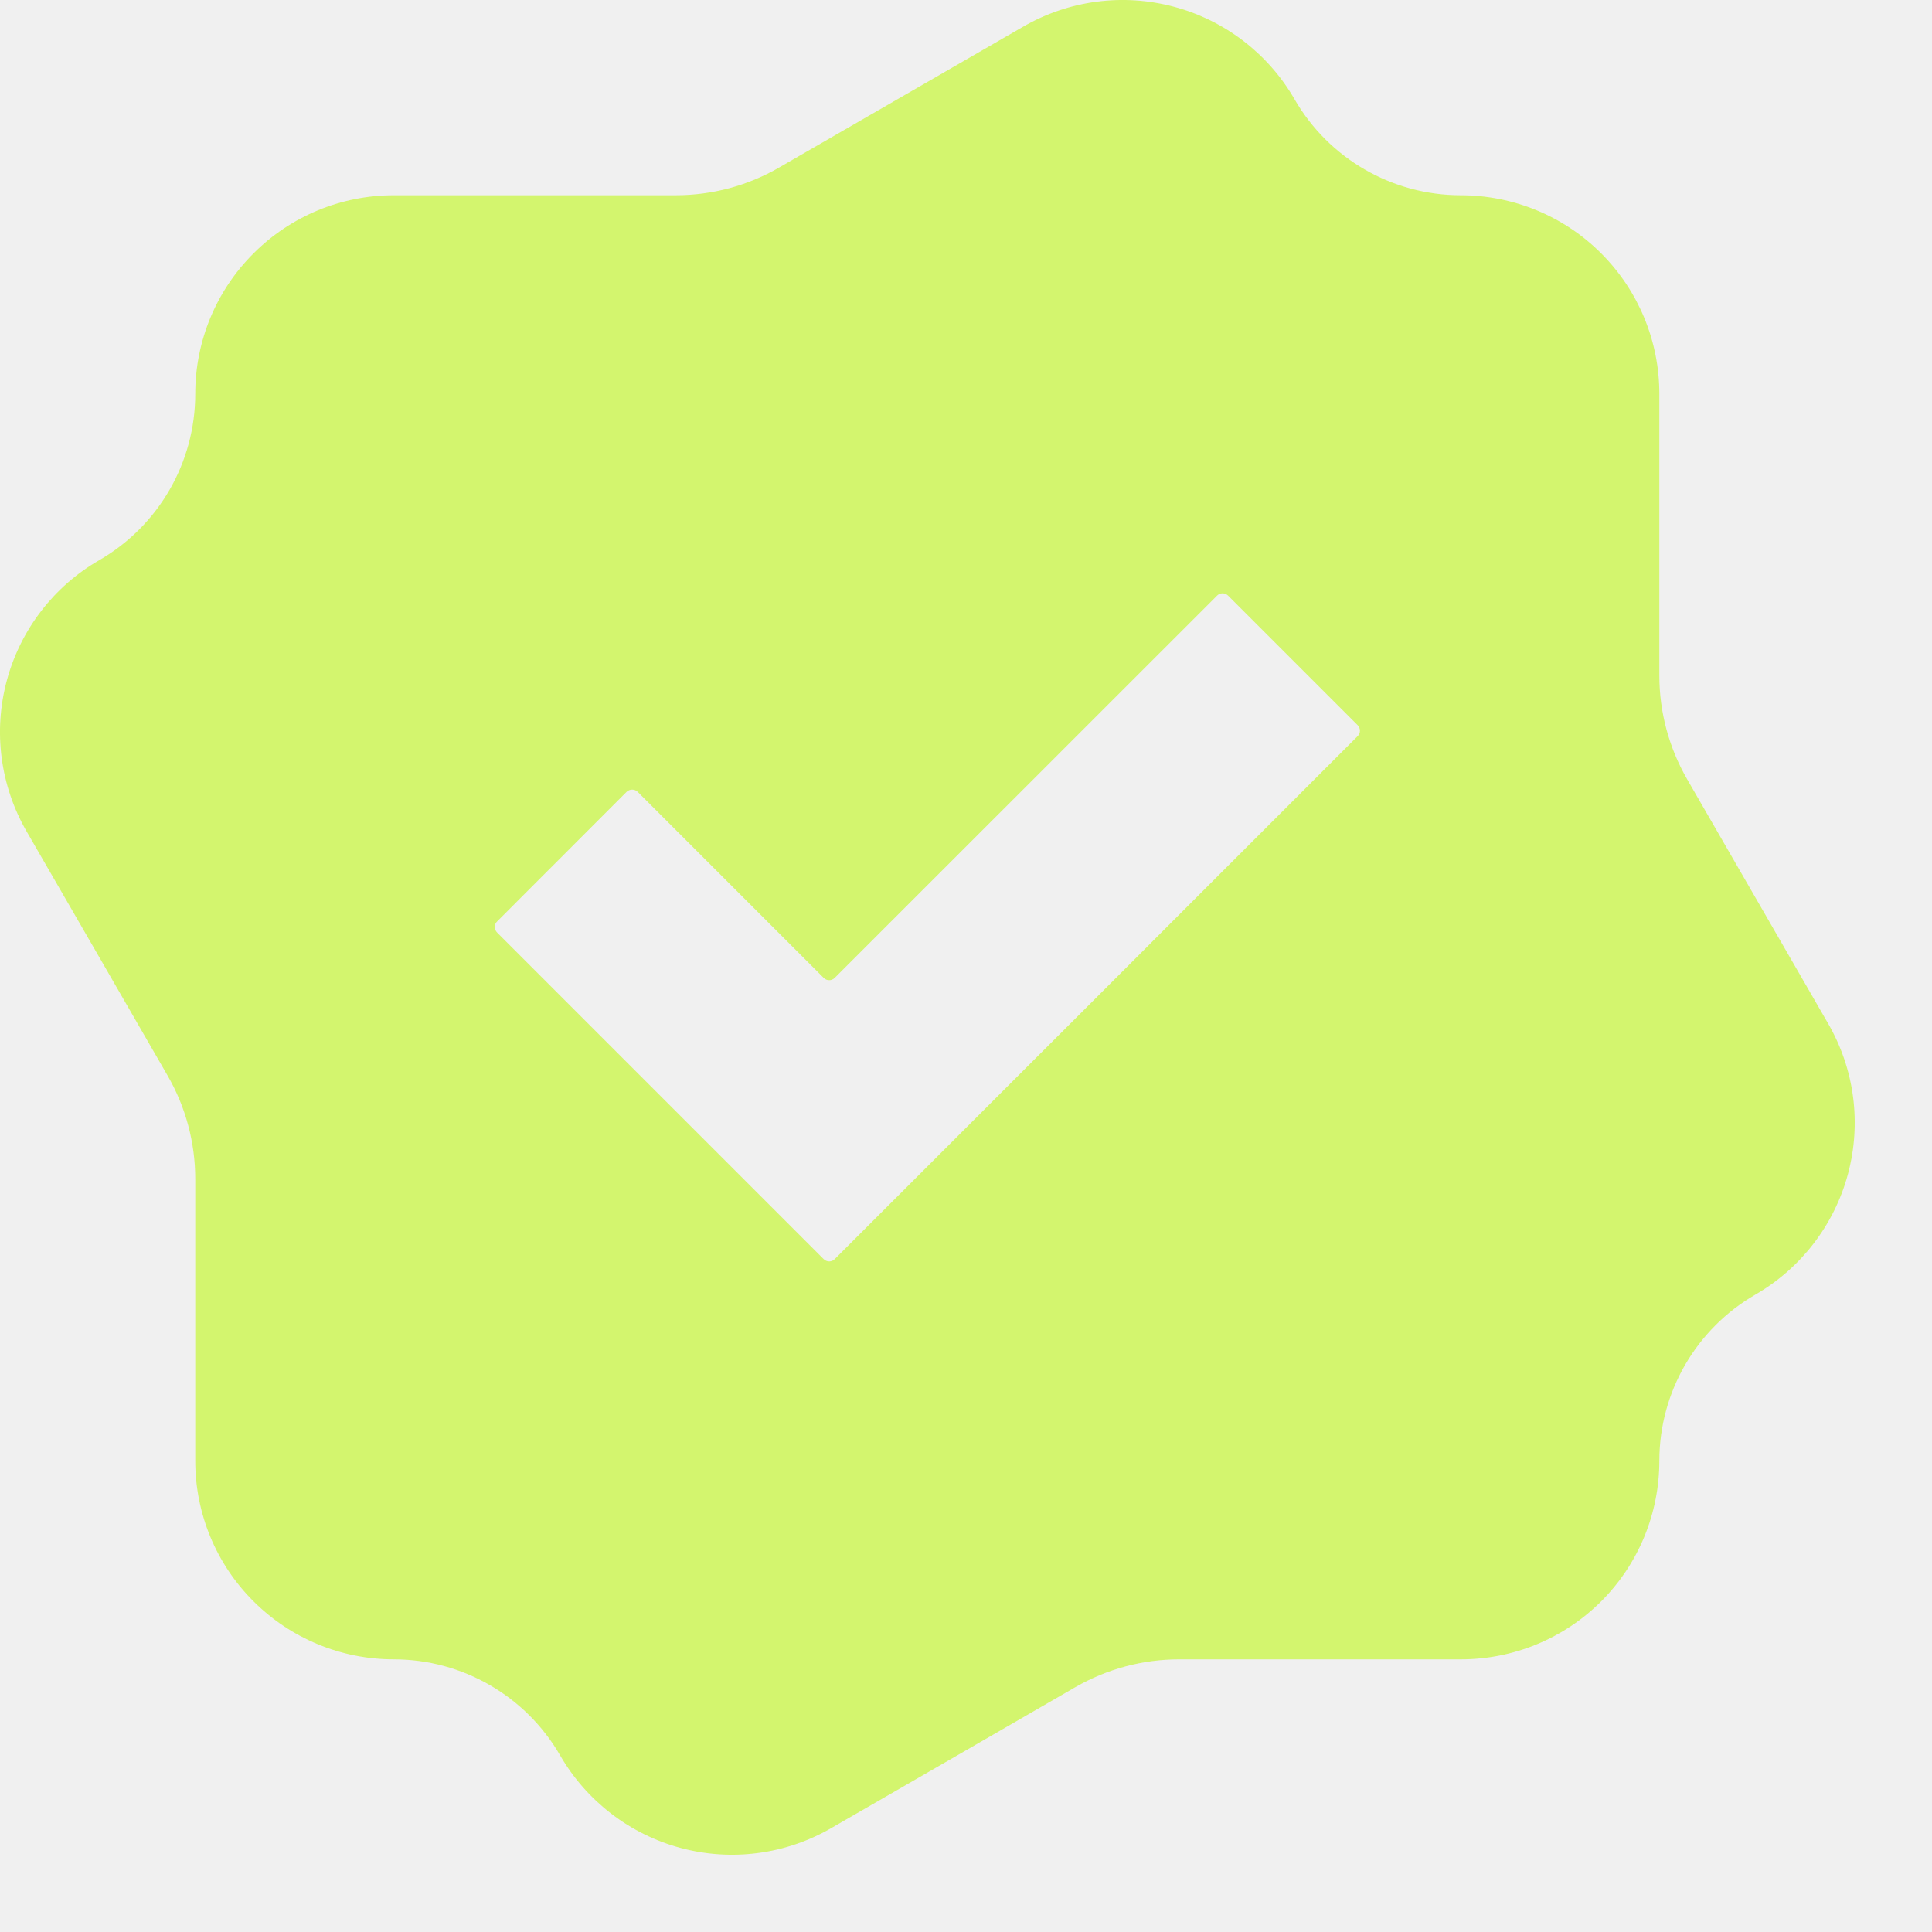
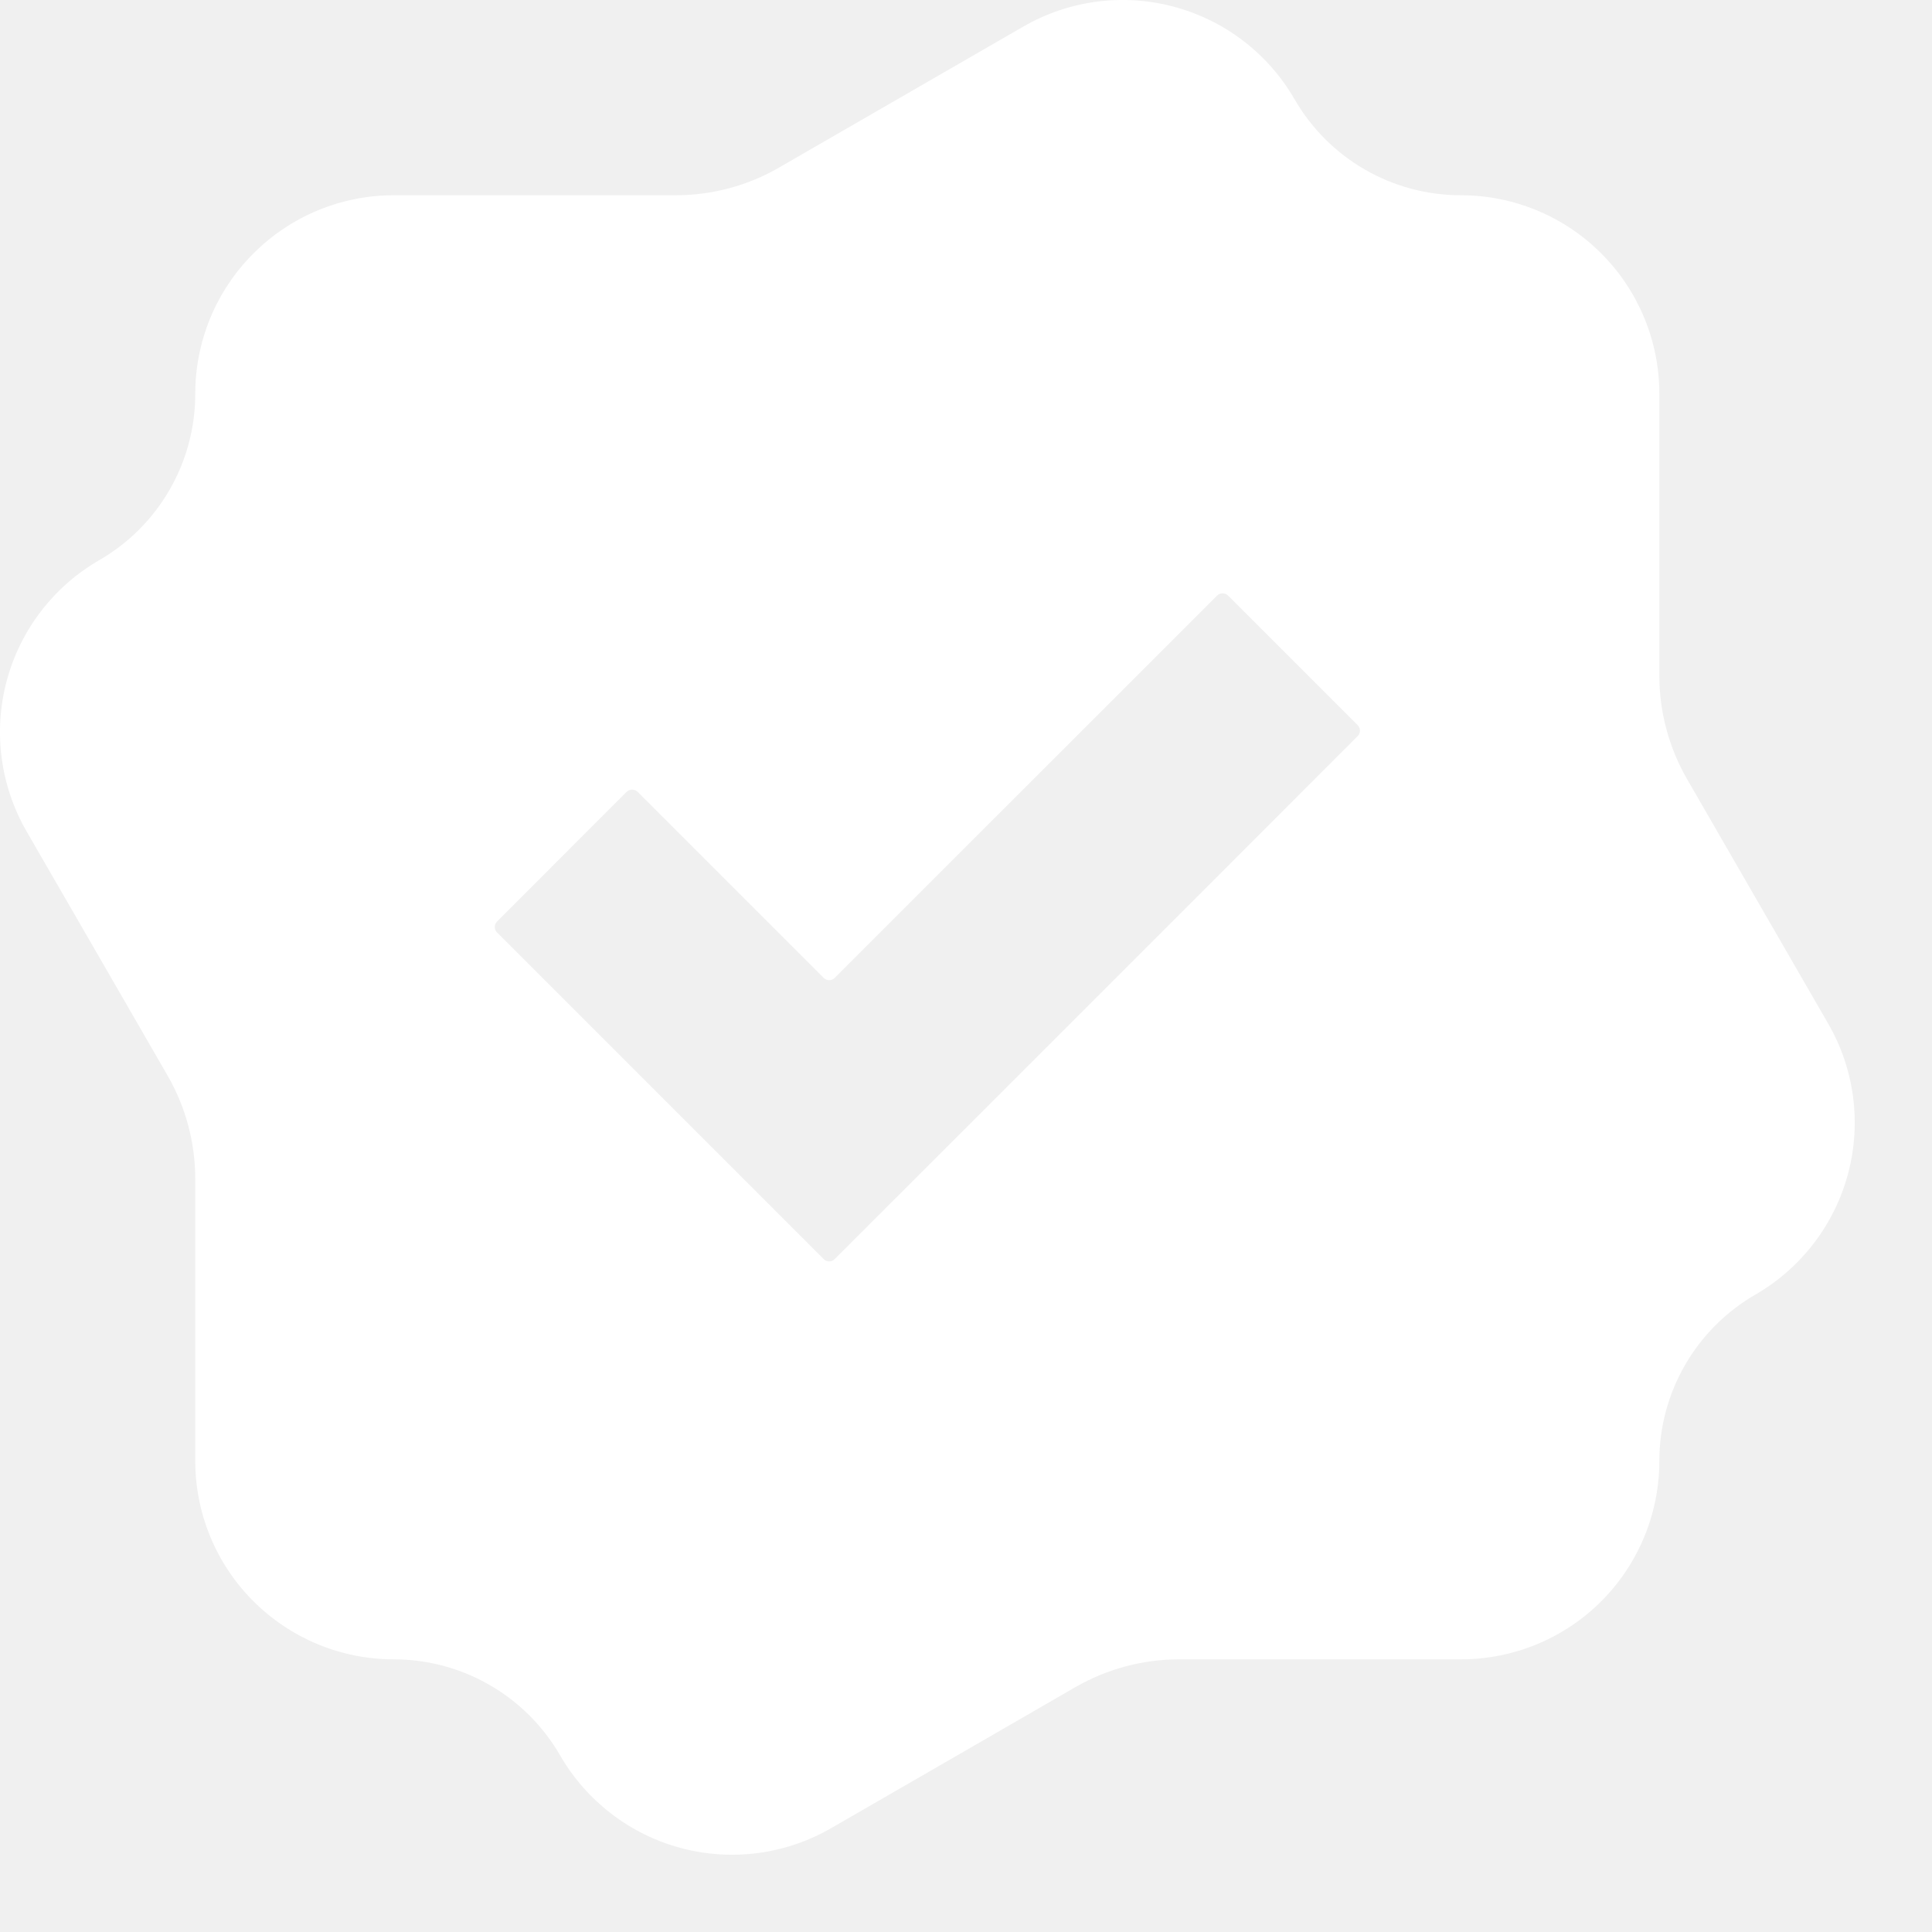
<svg xmlns="http://www.w3.org/2000/svg" width="16" height="16" viewBox="0 0 16 16" fill="none">
  <g clip-path="url(#clip0_92_41)">
-     <path fill-rule="evenodd" clip-rule="evenodd" d="M10.721 0.822C11.005 1.314 11.53 1.617 12.098 1.617H12.098C12.534 1.617 12.953 1.79 13.261 2.099C13.569 2.407 13.742 2.825 13.742 3.261V5.596C13.742 5.897 13.822 6.193 13.972 6.453C14.247 6.929 14.723 7.753 15.139 8.475C15.358 8.853 15.417 9.301 15.304 9.723C15.191 10.144 14.915 10.503 14.538 10.721L14.538 10.721C14.046 11.005 13.742 11.53 13.742 12.098V12.098C13.742 12.534 13.569 12.953 13.261 13.261C12.953 13.569 12.535 13.742 12.098 13.742H9.764C9.463 13.742 9.167 13.822 8.906 13.972C8.43 14.247 7.607 14.723 6.885 15.139C6.507 15.358 6.058 15.417 5.637 15.304C5.216 15.191 4.857 14.915 4.639 14.538L4.639 14.538C4.355 14.046 3.83 13.742 3.262 13.742H3.261C2.825 13.742 2.407 13.569 2.099 13.261C1.79 12.953 1.617 12.535 1.617 12.098V9.764C1.617 9.463 1.538 9.167 1.387 8.906C1.113 8.43 0.637 7.607 0.22 6.885C0.002 6.507 -0.057 6.058 0.056 5.637C0.169 5.216 0.444 4.857 0.822 4.639L0.822 4.639C1.314 4.355 1.617 3.83 1.617 3.262V3.261C1.617 2.825 1.79 2.407 2.099 2.099C2.407 1.79 2.825 1.617 3.261 1.617H5.596C5.897 1.617 6.193 1.538 6.453 1.387C6.929 1.113 7.753 0.637 8.475 0.22C8.853 0.002 9.301 -0.057 9.723 0.056C10.144 0.169 10.503 0.444 10.721 0.822L10.721 0.822ZM6.913 8.098C6.888 8.124 6.847 8.124 6.821 8.098C6.586 7.863 5.517 6.794 5.281 6.558C5.256 6.533 5.215 6.533 5.189 6.558L4.117 7.631C4.091 7.656 4.091 7.697 4.117 7.723L6.821 10.427C6.847 10.453 6.888 10.453 6.913 10.427C7.353 9.988 10.804 6.537 11.243 6.097C11.269 6.072 11.269 6.031 11.243 6.005C11.057 5.819 10.357 5.119 10.171 4.933C10.145 4.907 10.104 4.907 10.079 4.933C9.713 5.298 7.279 7.732 6.913 8.098V8.098Z" fill="#D3F56E" />
+     <path fill-rule="evenodd" clip-rule="evenodd" d="M10.721 0.822C11.005 1.314 11.53 1.617 12.098 1.617H12.098C12.534 1.617 12.953 1.79 13.261 2.099C13.569 2.407 13.742 2.825 13.742 3.261V5.596C13.742 5.897 13.822 6.193 13.972 6.453C14.247 6.929 14.723 7.753 15.139 8.475C15.358 8.853 15.417 9.301 15.304 9.723C15.191 10.144 14.915 10.503 14.538 10.721L14.538 10.721C14.046 11.005 13.742 11.53 13.742 12.098V12.098C13.742 12.534 13.569 12.953 13.261 13.261C12.953 13.569 12.535 13.742 12.098 13.742H9.764C9.463 13.742 9.167 13.822 8.906 13.972C8.43 14.247 7.607 14.723 6.885 15.139C6.507 15.358 6.058 15.417 5.637 15.304C5.216 15.191 4.857 14.915 4.639 14.538L4.639 14.538C4.355 14.046 3.83 13.742 3.262 13.742H3.261C2.825 13.742 2.407 13.569 2.099 13.261C1.79 12.953 1.617 12.535 1.617 12.098V9.764C1.617 9.463 1.538 9.167 1.387 8.906C1.113 8.43 0.637 7.607 0.22 6.885C0.002 6.507 -0.057 6.058 0.056 5.637C0.169 5.216 0.444 4.857 0.822 4.639L0.822 4.639C1.314 4.355 1.617 3.83 1.617 3.262V3.261C1.617 2.825 1.79 2.407 2.099 2.099C2.407 1.79 2.825 1.617 3.261 1.617H5.596C5.897 1.617 6.193 1.538 6.453 1.387C6.929 1.113 7.753 0.637 8.475 0.22C8.853 0.002 9.301 -0.057 9.723 0.056C10.144 0.169 10.503 0.444 10.721 0.822L10.721 0.822ZM6.913 8.098C6.888 8.124 6.847 8.124 6.821 8.098C6.586 7.863 5.517 6.794 5.281 6.558C5.256 6.533 5.215 6.533 5.189 6.558L4.117 7.631C4.091 7.656 4.091 7.697 4.117 7.723L6.821 10.427C6.847 10.453 6.888 10.453 6.913 10.427C7.353 9.988 10.804 6.537 11.243 6.097C11.269 6.072 11.269 6.031 11.243 6.005C11.057 5.819 10.357 5.119 10.171 4.933C10.145 4.907 10.104 4.907 10.079 4.933C9.713 5.298 7.279 7.732 6.913 8.098V8.098Z" fill="#FFFFFF" />
  </g>
  <defs>
    <clipPath id="clip0_92_41">
      <rect width="16" height="16" fill="white" />
    </clipPath>
  </defs>
</svg>
